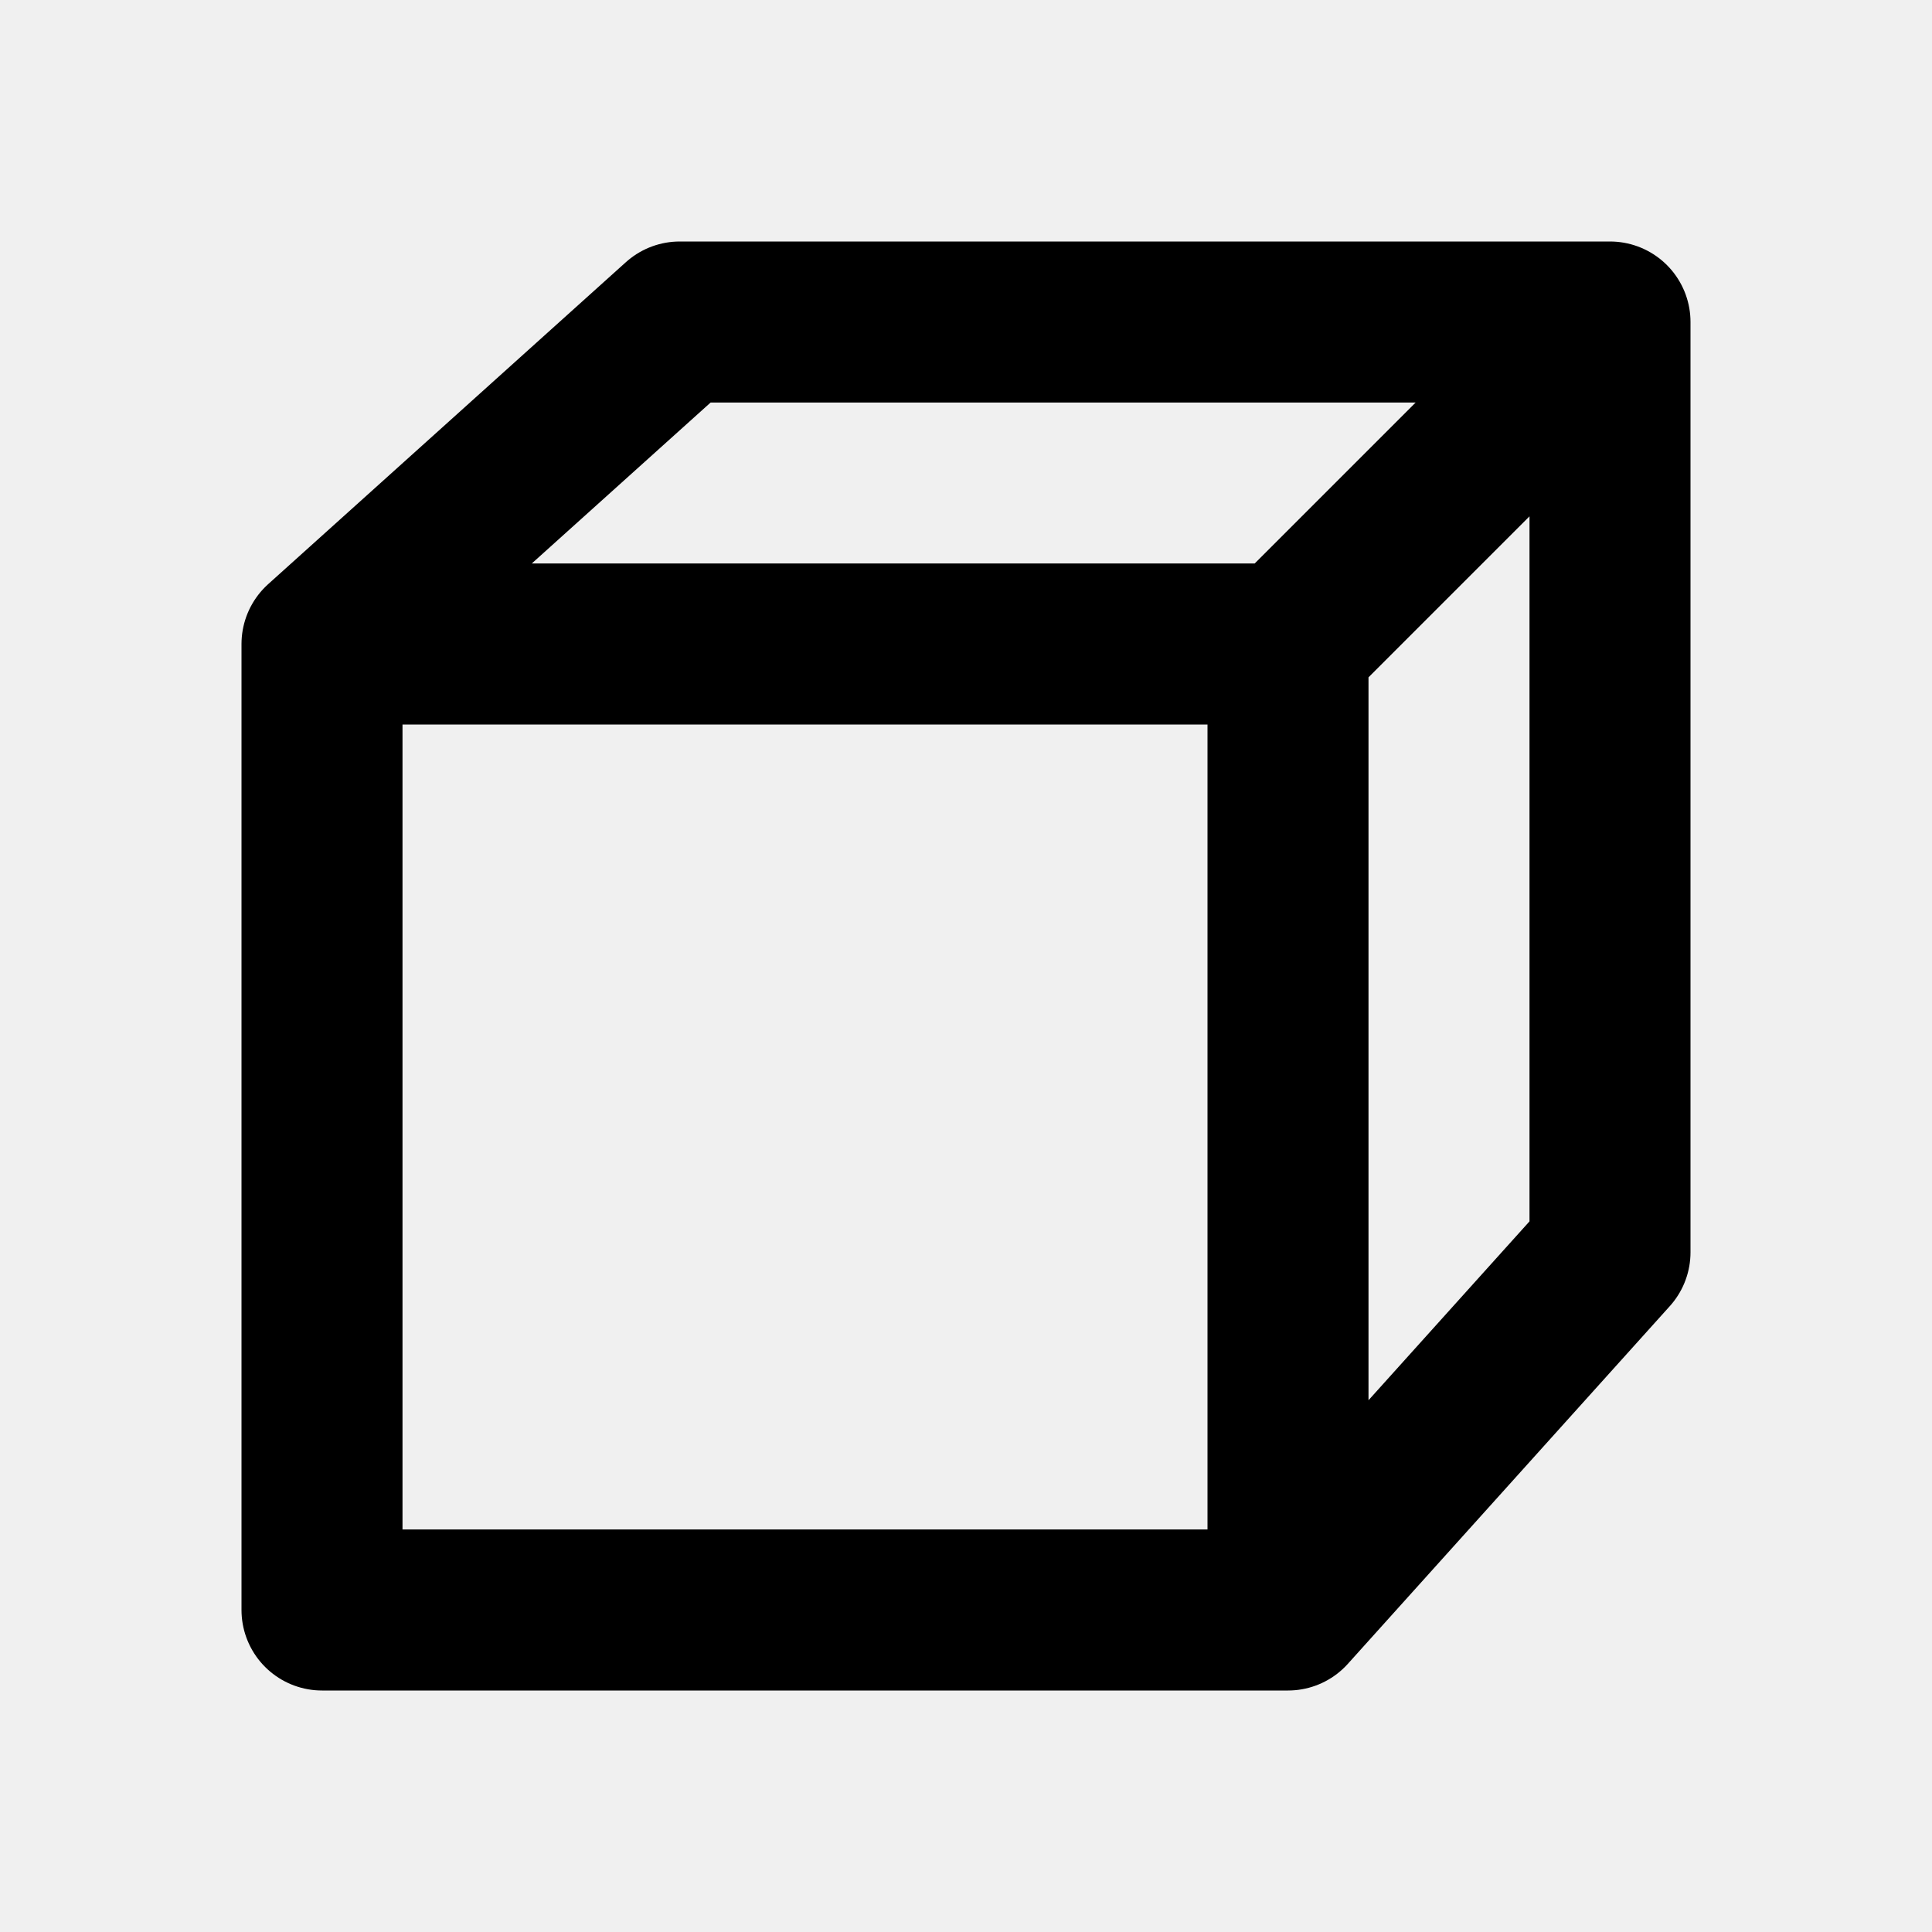
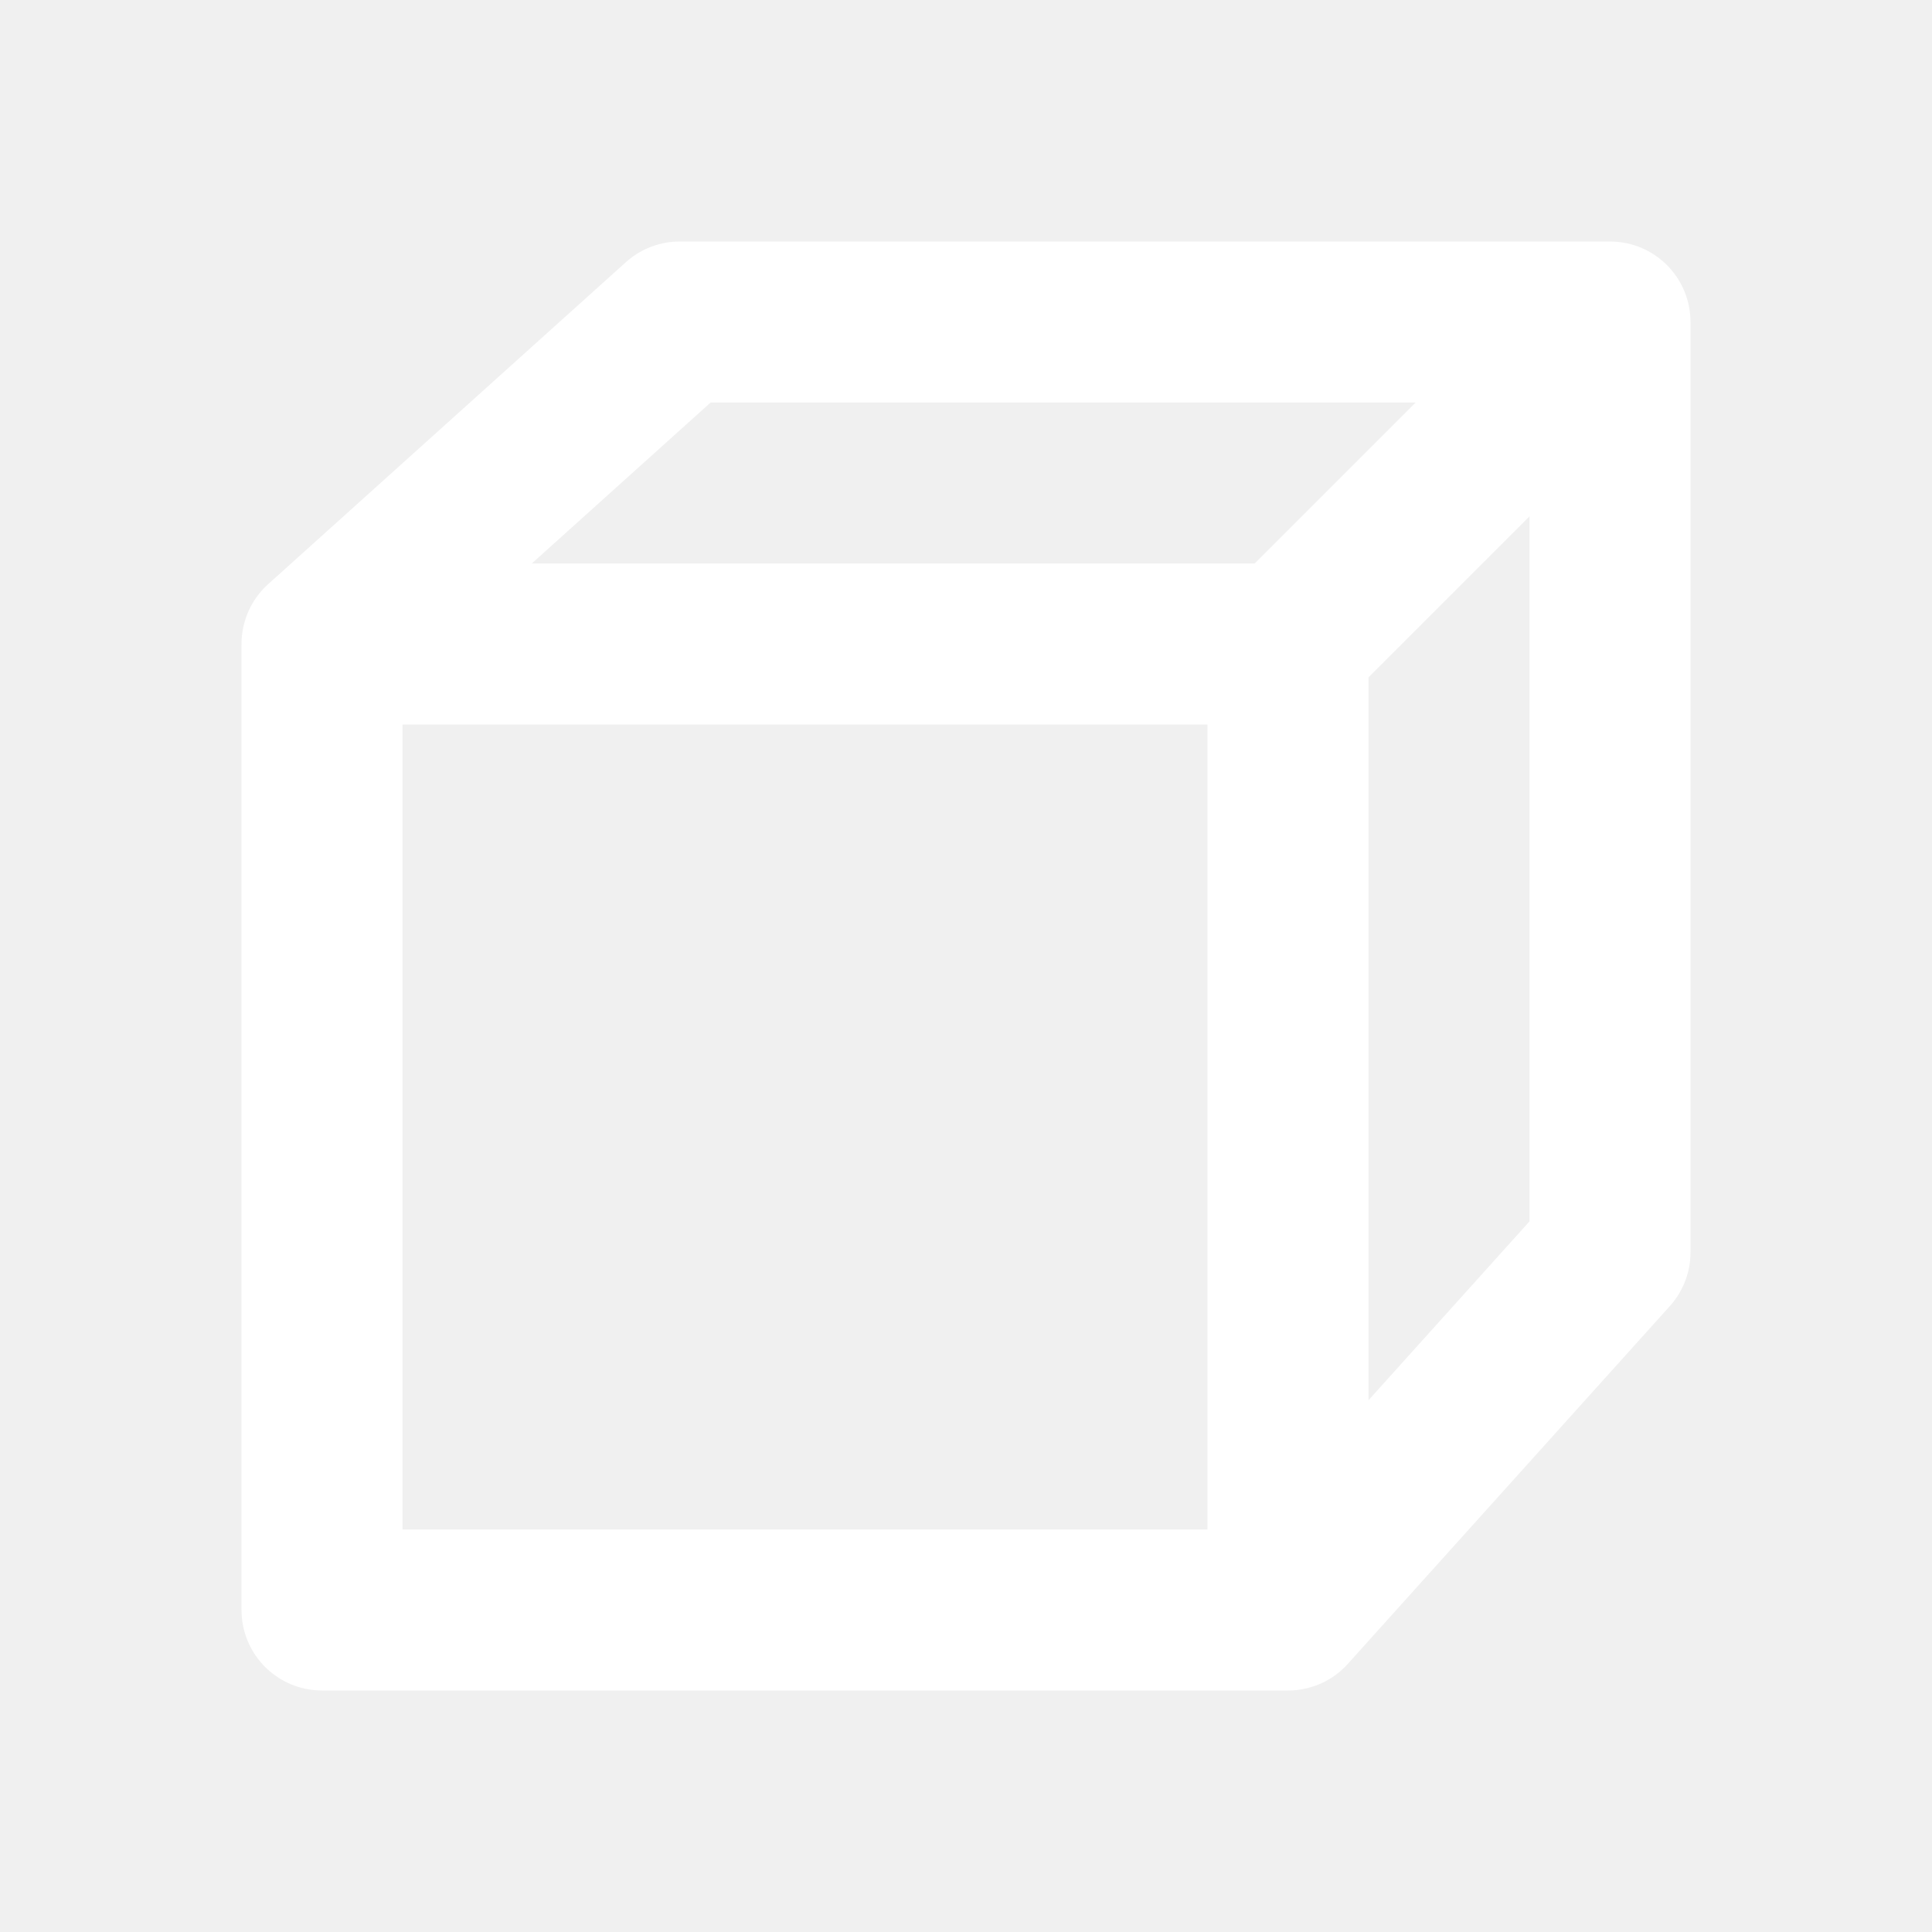
<svg xmlns="http://www.w3.org/2000/svg" width="800px" height="800px" viewBox="0 0 24 24" fill="none">
-   <path d="M20 4H8.444L4 8M20 4V15.556L16 20M20 4L16 8M4 8H16M4 8V20H16M16 20V8" stroke="#000000" stroke-width="2" stroke-linecap="round" stroke-linejoin="round" />
+   <path d="M20 4H8.444L4 8M20 4V15.556L16 20M20 4L16 8M4 8H16M4 8V20H16M16 20V8" stroke="#ffffff" stroke-width="2" stroke-linecap="round" stroke-linejoin="round" />
</svg>
